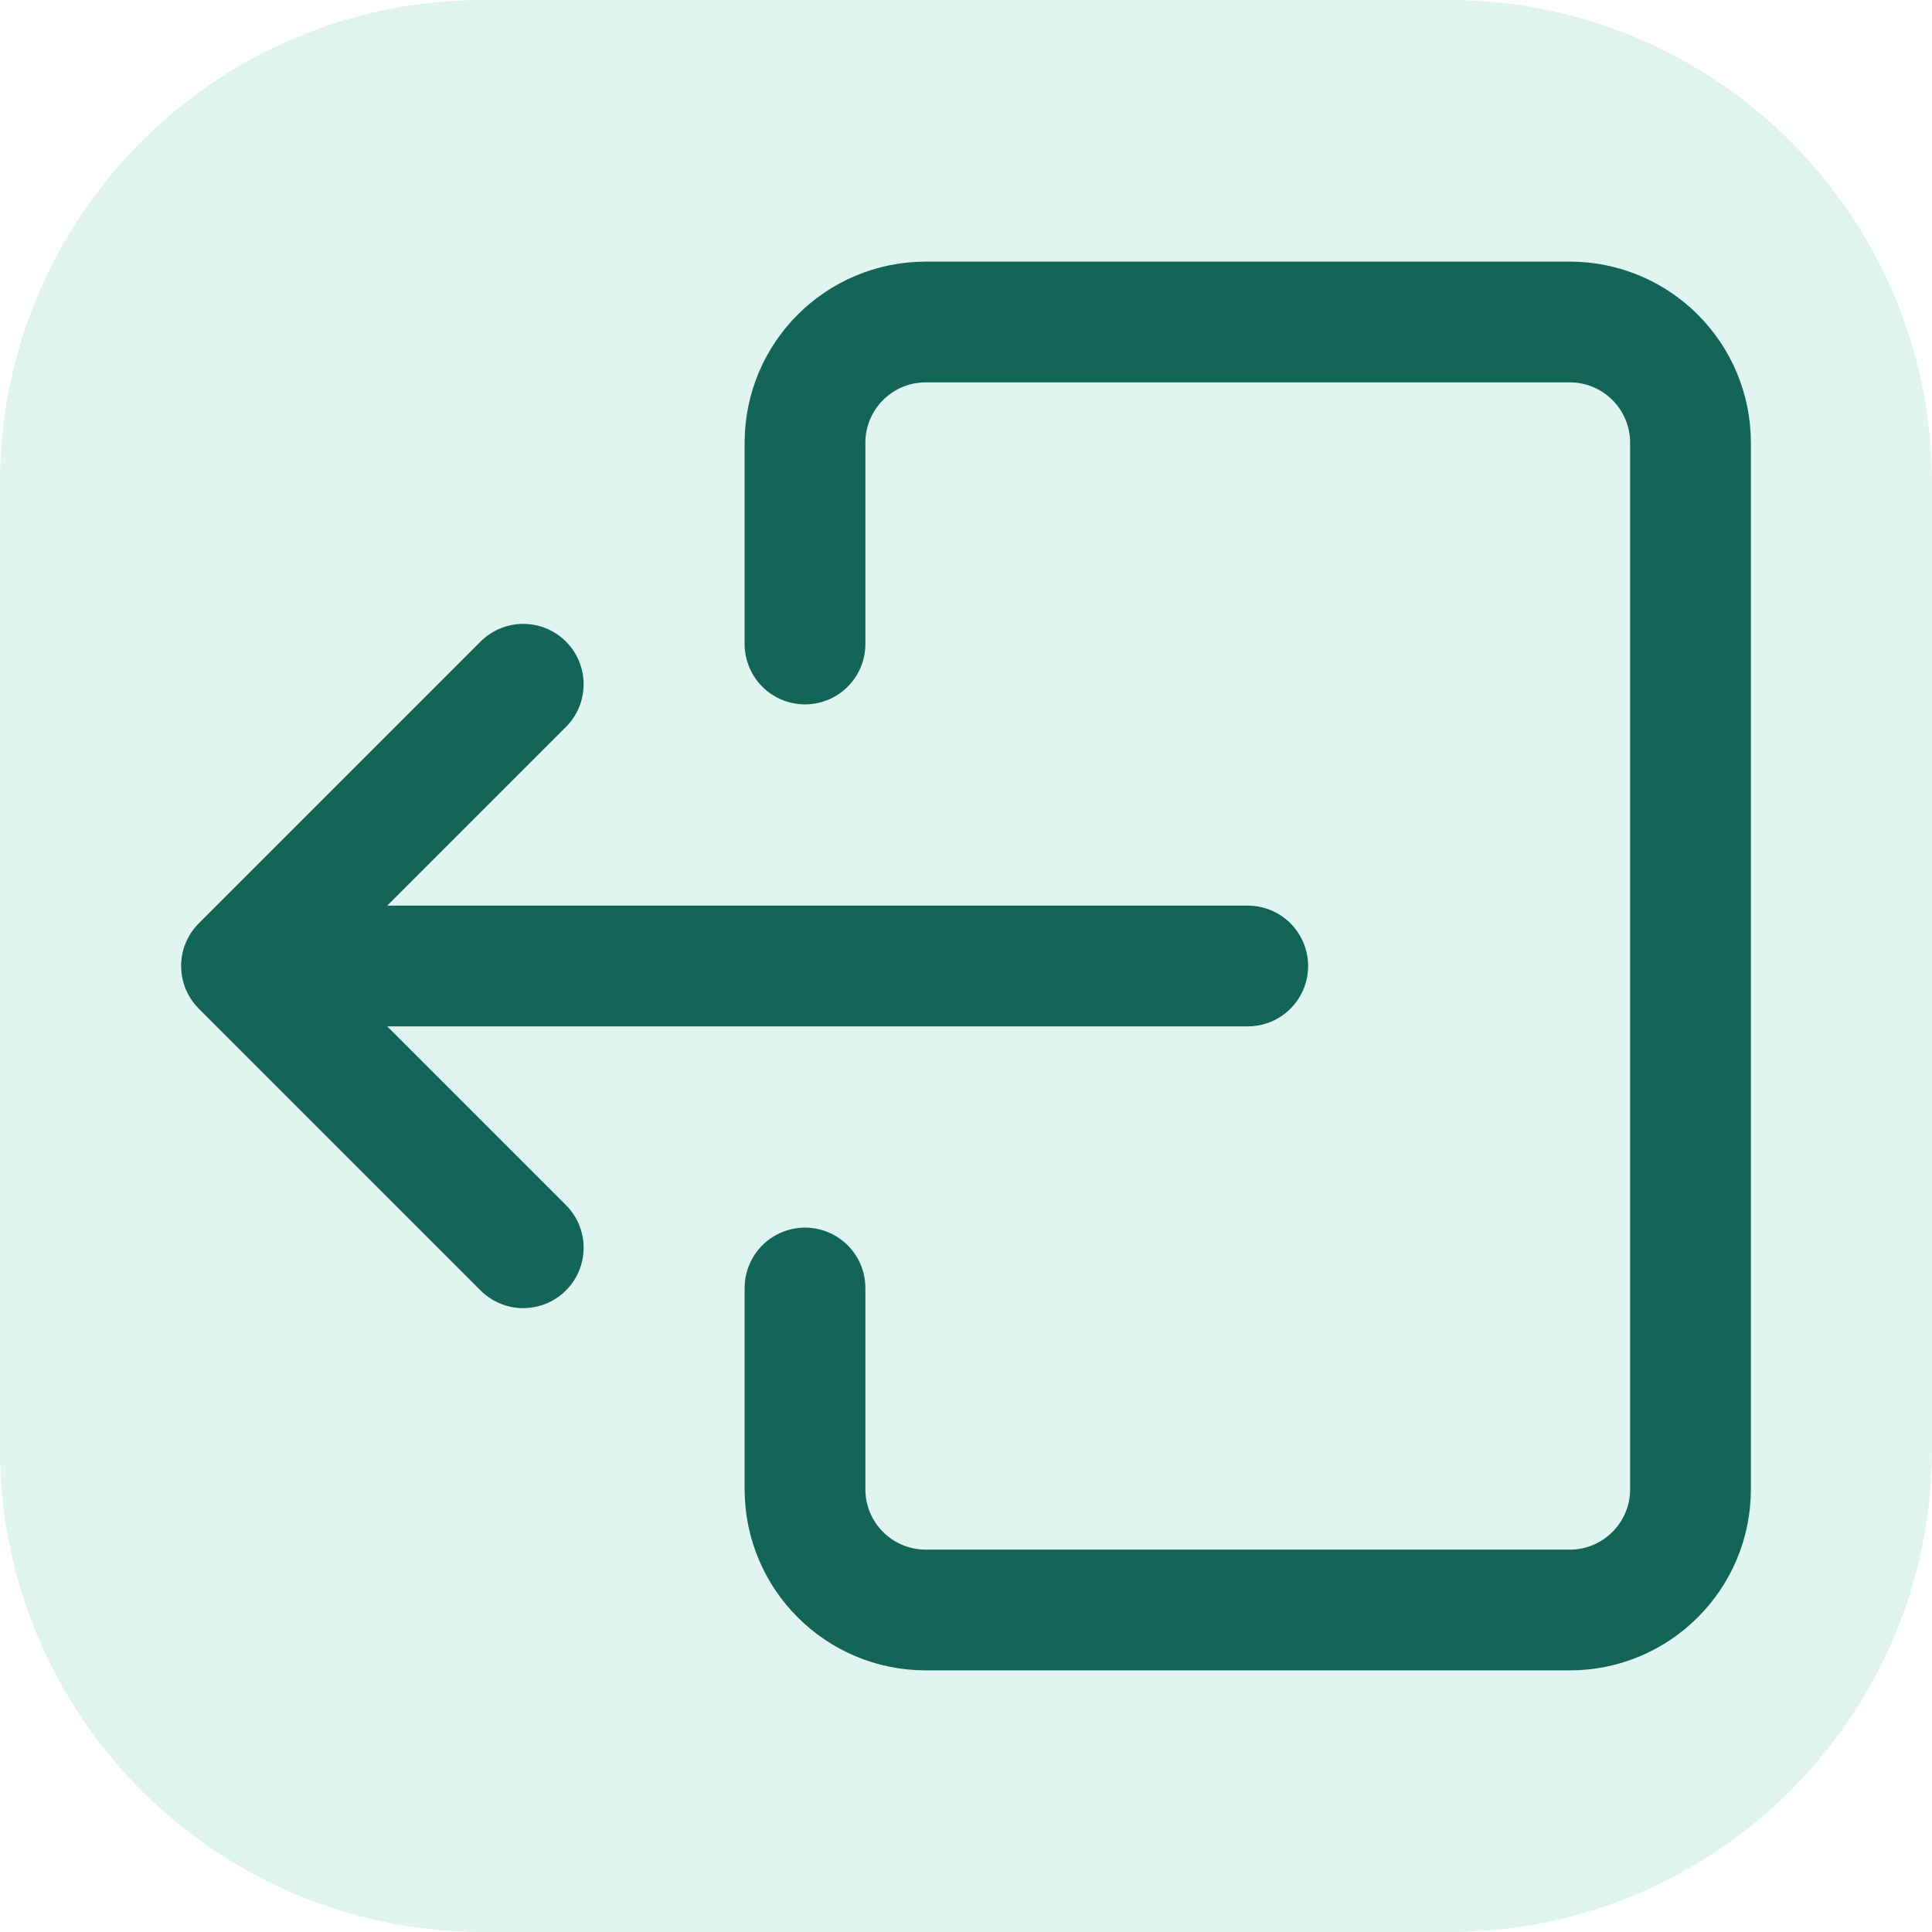
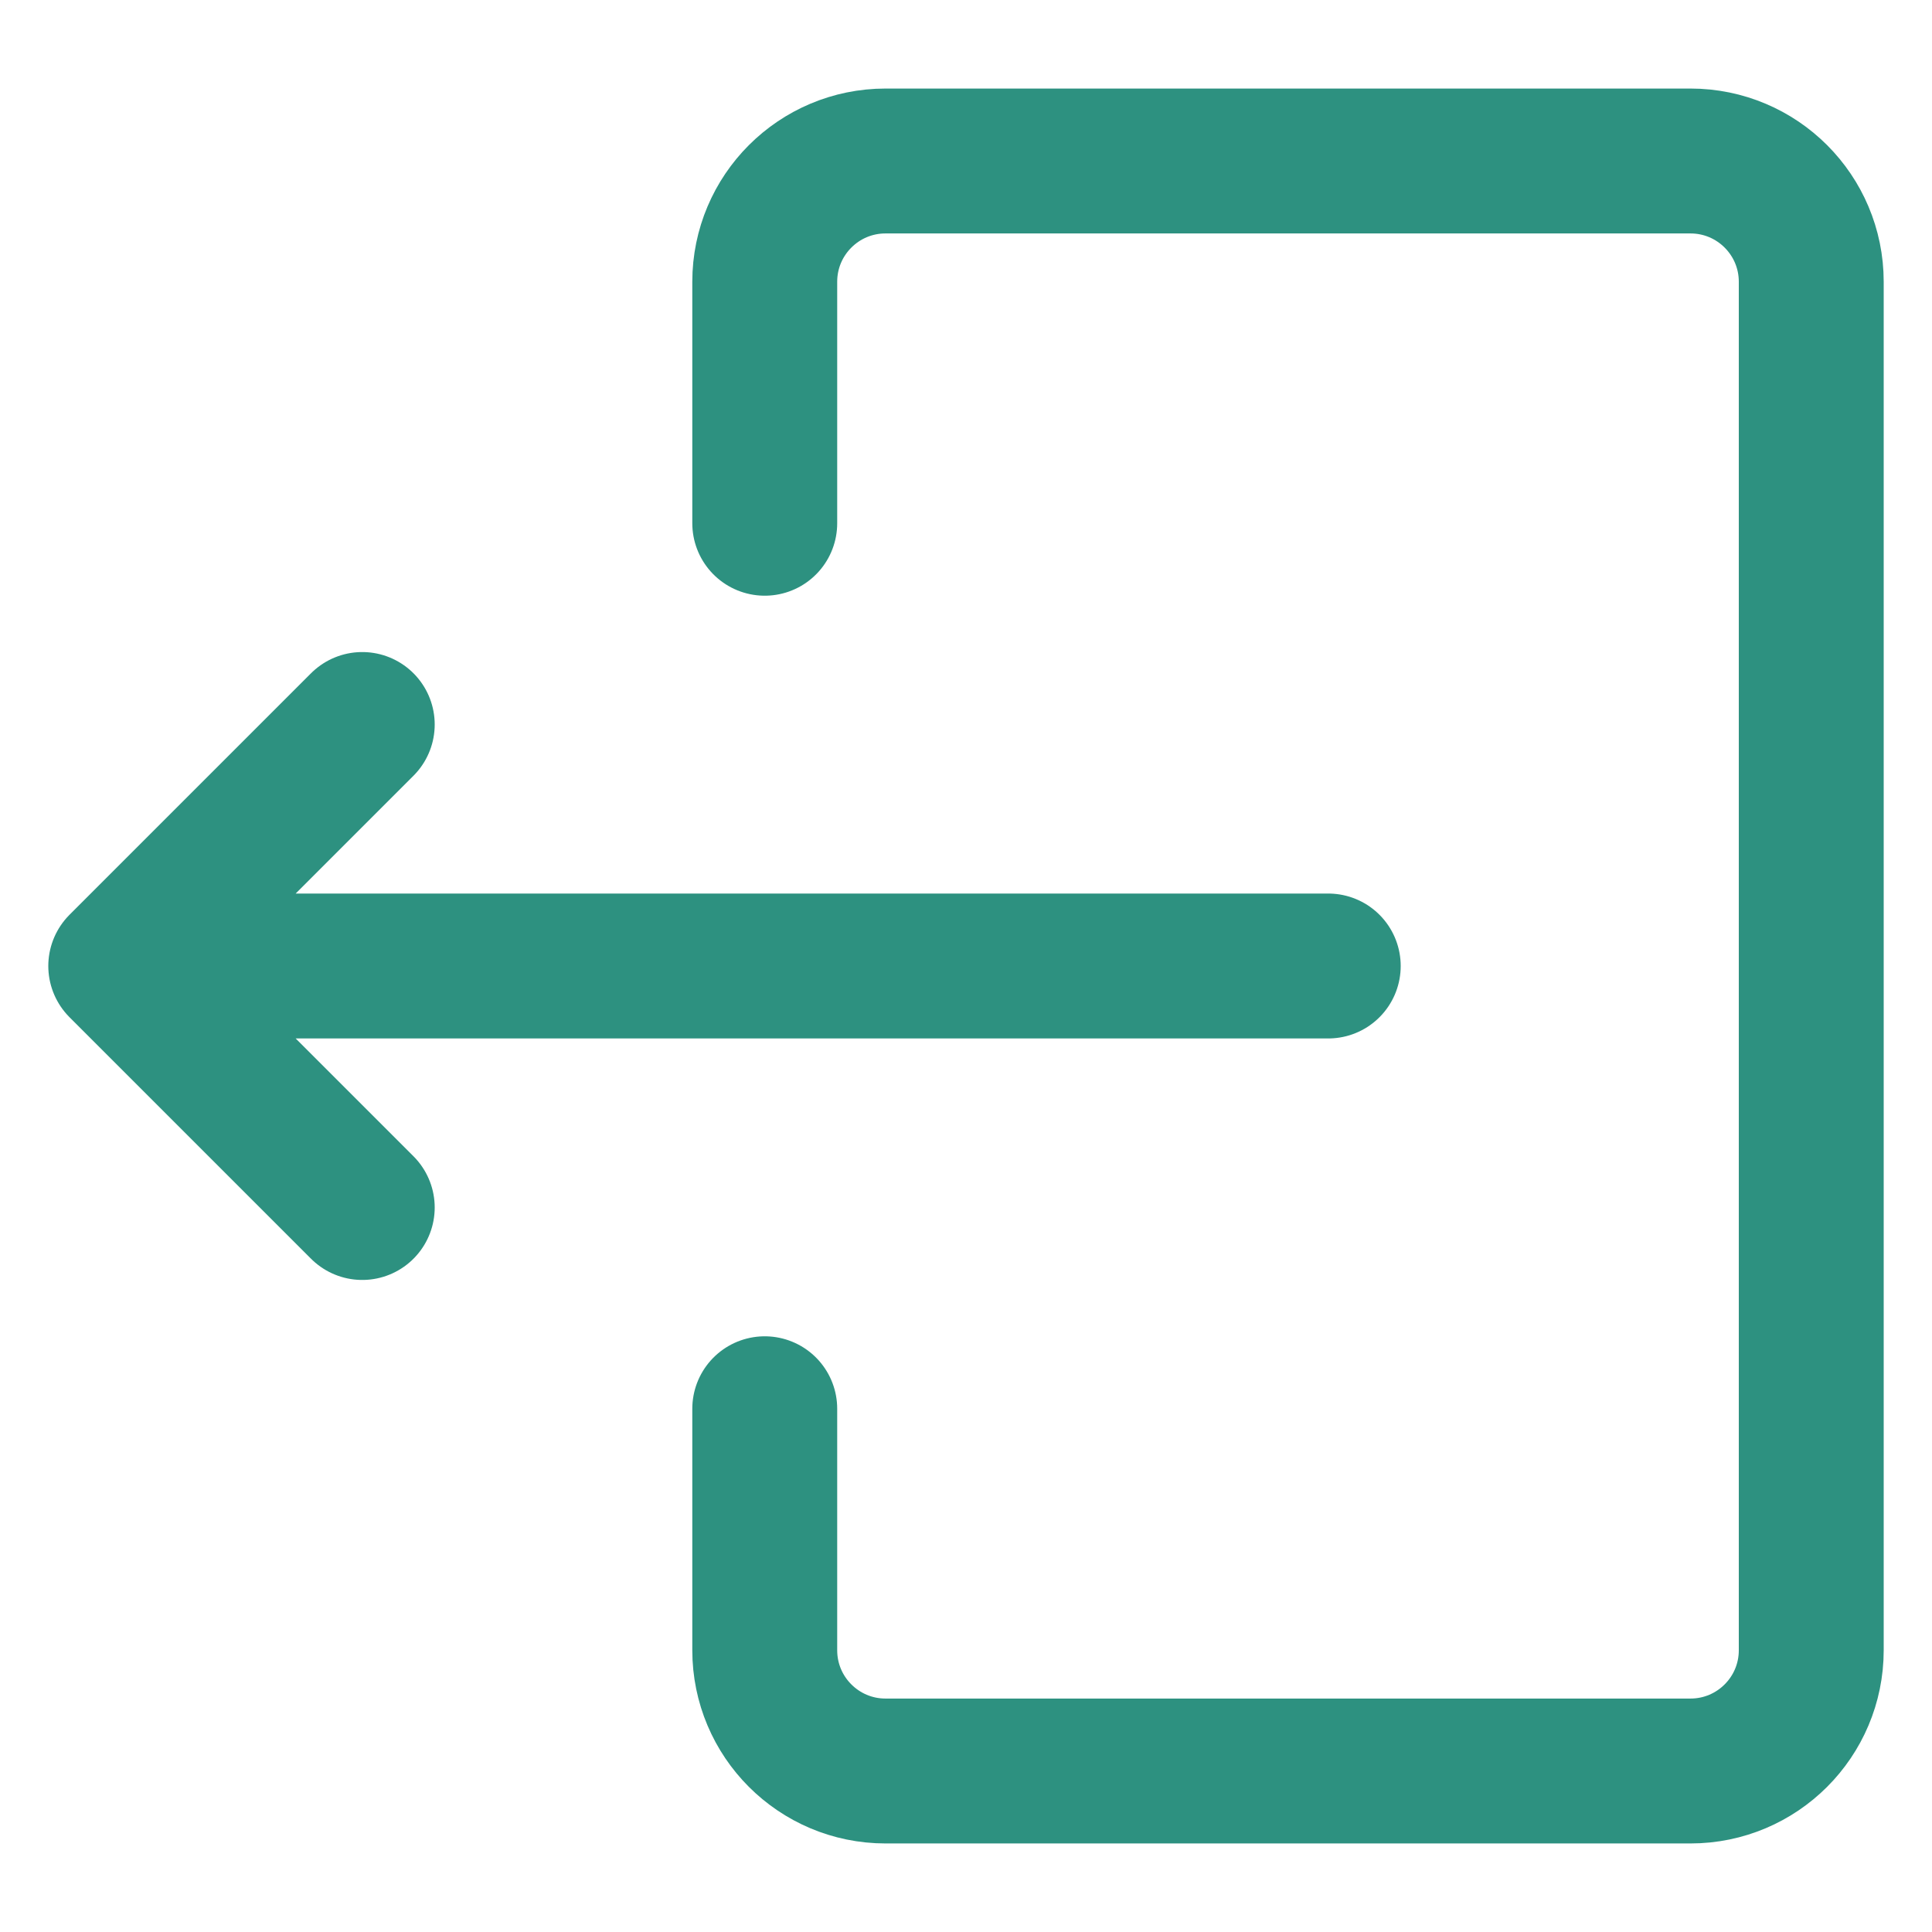
- <svg xmlns="http://www.w3.org/2000/svg" width="64" height="64" viewBox="0 0 64 64" fill="none">
-   <rect width="64" height="64" rx="16" fill="#E0F5F0" />
-   <g transform="scale(2.666667)" stroke="#126557" stroke-width="1.5" stroke-linecap="round" stroke-linejoin="round">
-     <path d="M10 8V5.5A1.5 1.5 0 0 1 11.5 4h8A1.5 1.5 0 0 1 21 5.5v13a1.5 1.5 0 0 1-1.5 1.5h-8a1.5 1.5 0 0 1-1.5-1.5V16" />
-     <path d="M15.5 12H3m3.5-3.5L3 12l3.5 3.5" />
+ <svg xmlns="http://www.w3.org/2000/svg" width="64" height="64" viewBox="0 0 24 24" fill="none">
+   <g stroke="#2D9180" stroke-width="1.8" stroke-linecap="round" stroke-linejoin="round">
+     <path d="M9.5 6.5v-3A1.5 1.5 0 0 1 11 2h10a1.5 1.5 0 0 1 1.5 1.5v17A1.5 1.5 0 0 1 21 22H11a1.5 1.5 0 0 1-1.5-1.5v-3" />
+     <path d="M16.5 12h-15m3-3-3 3 3 3" />
  </g>
</svg>
